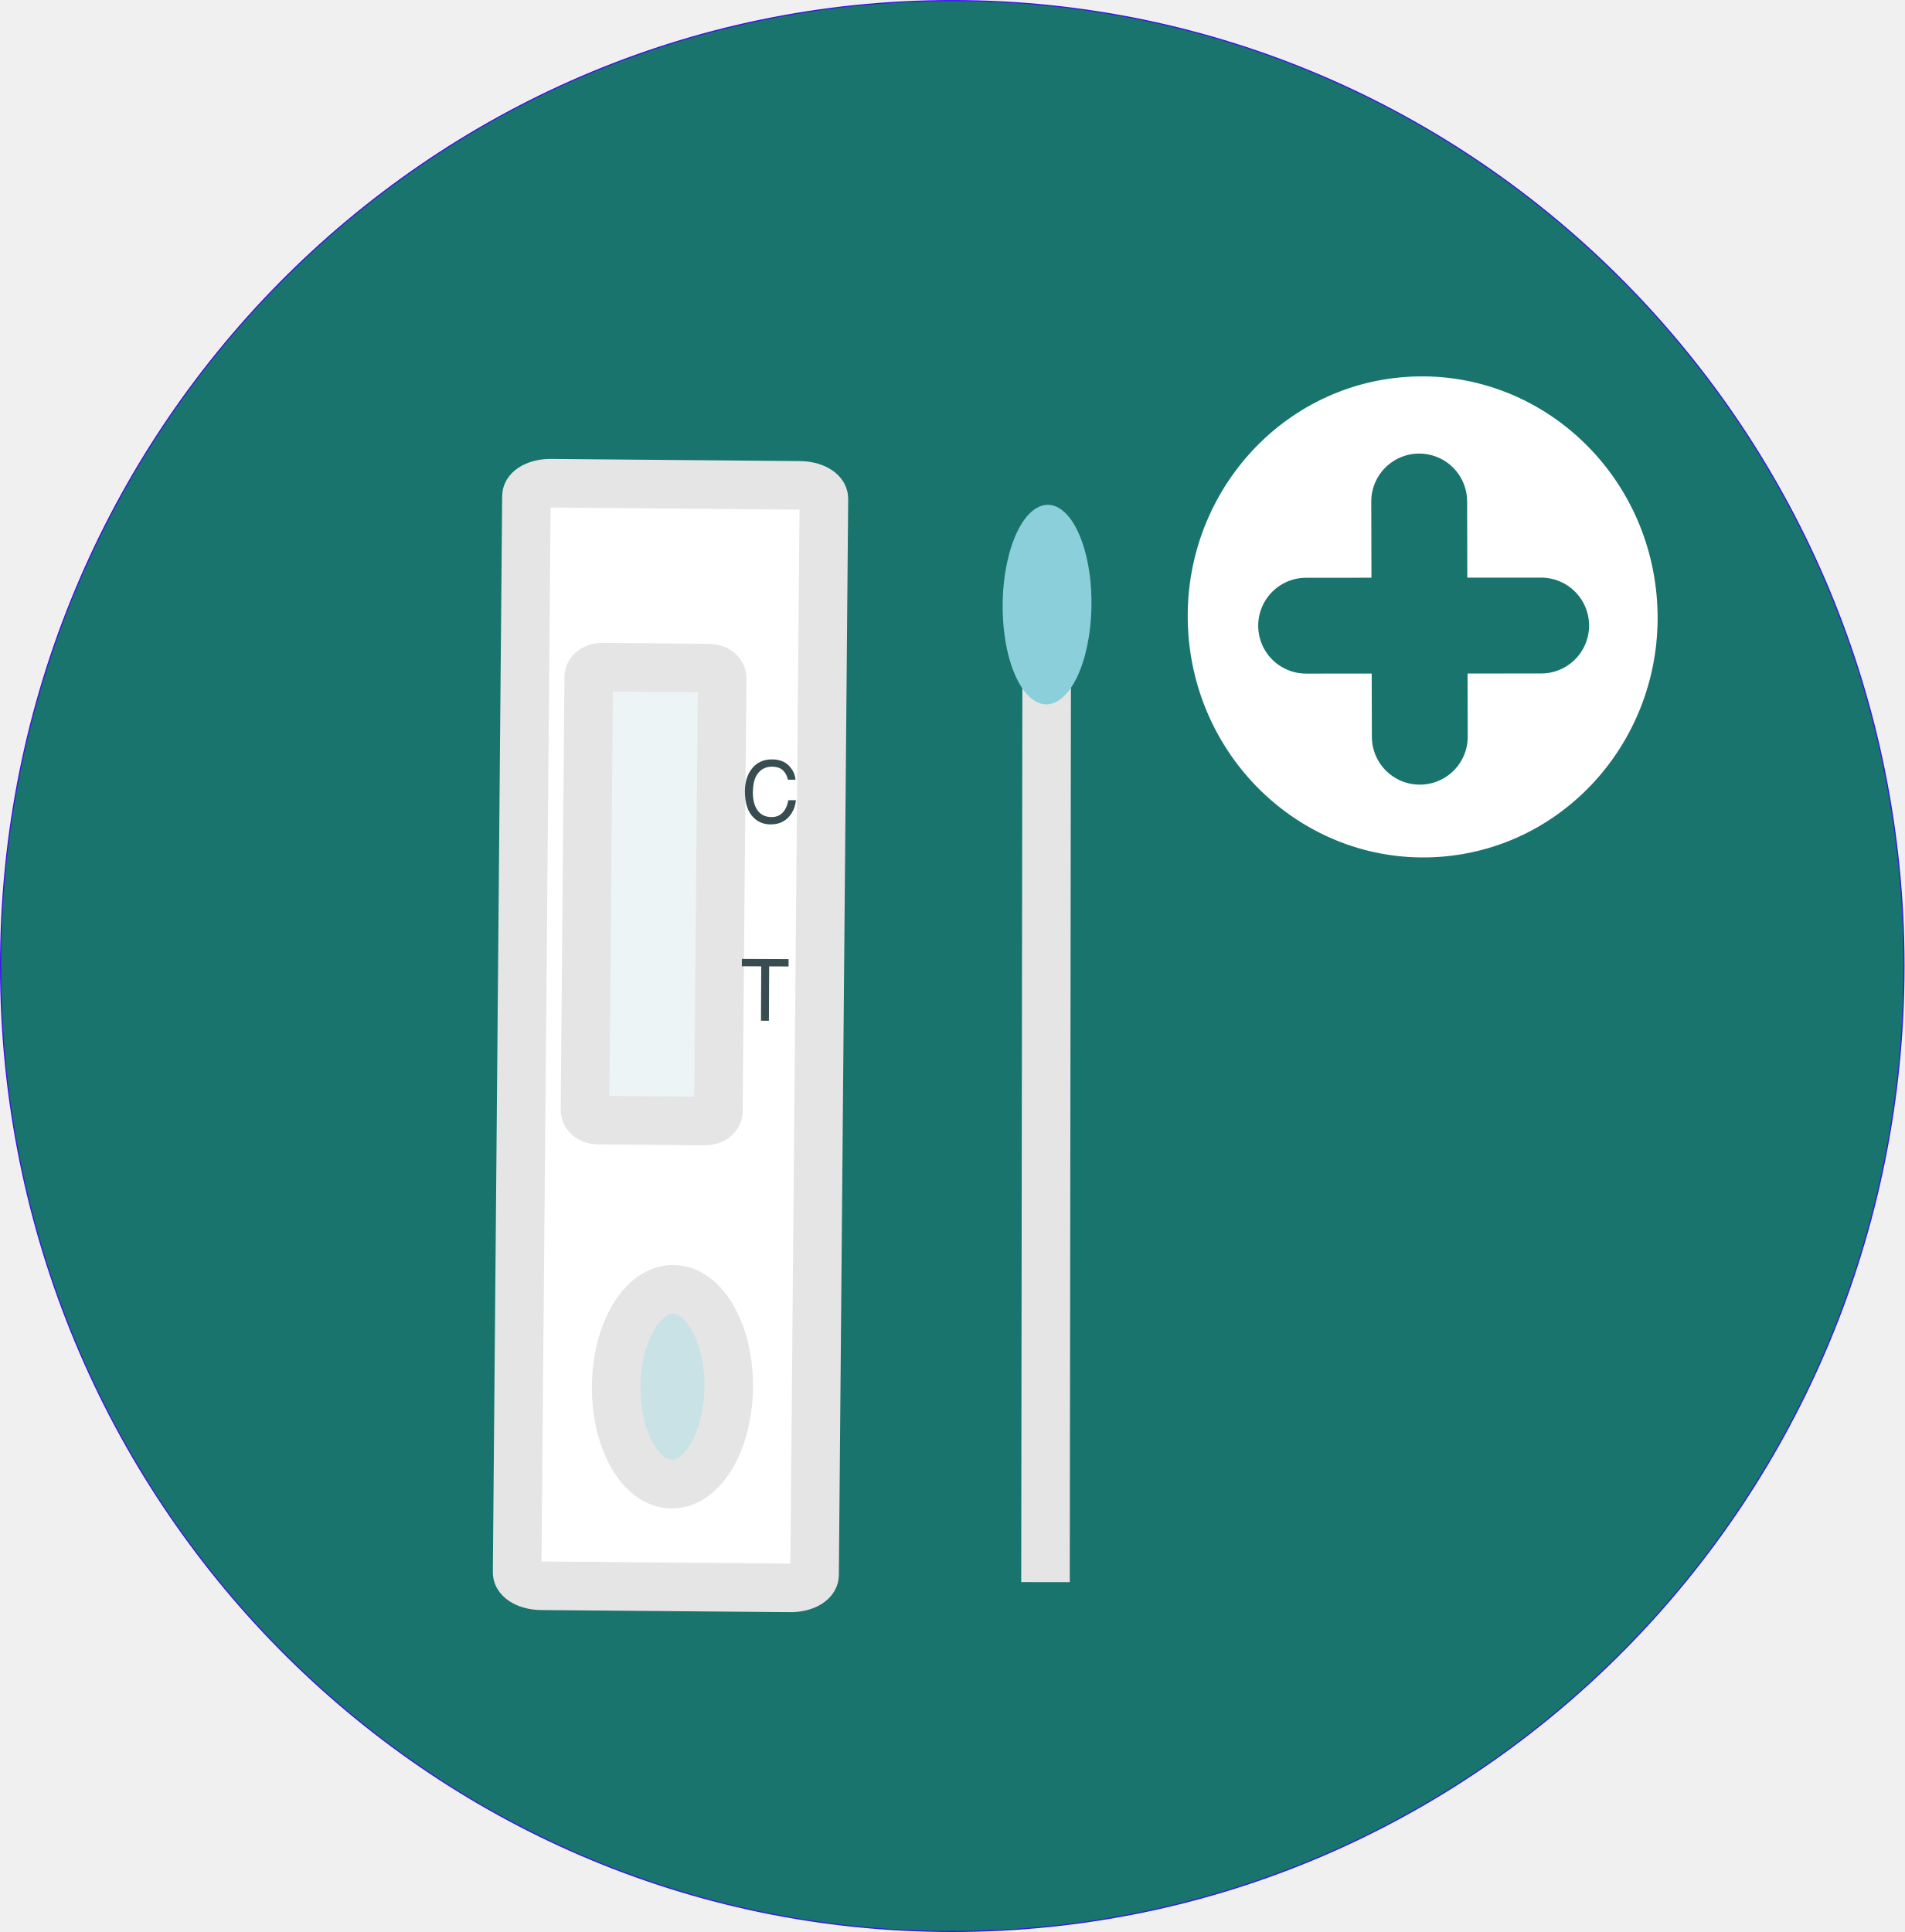
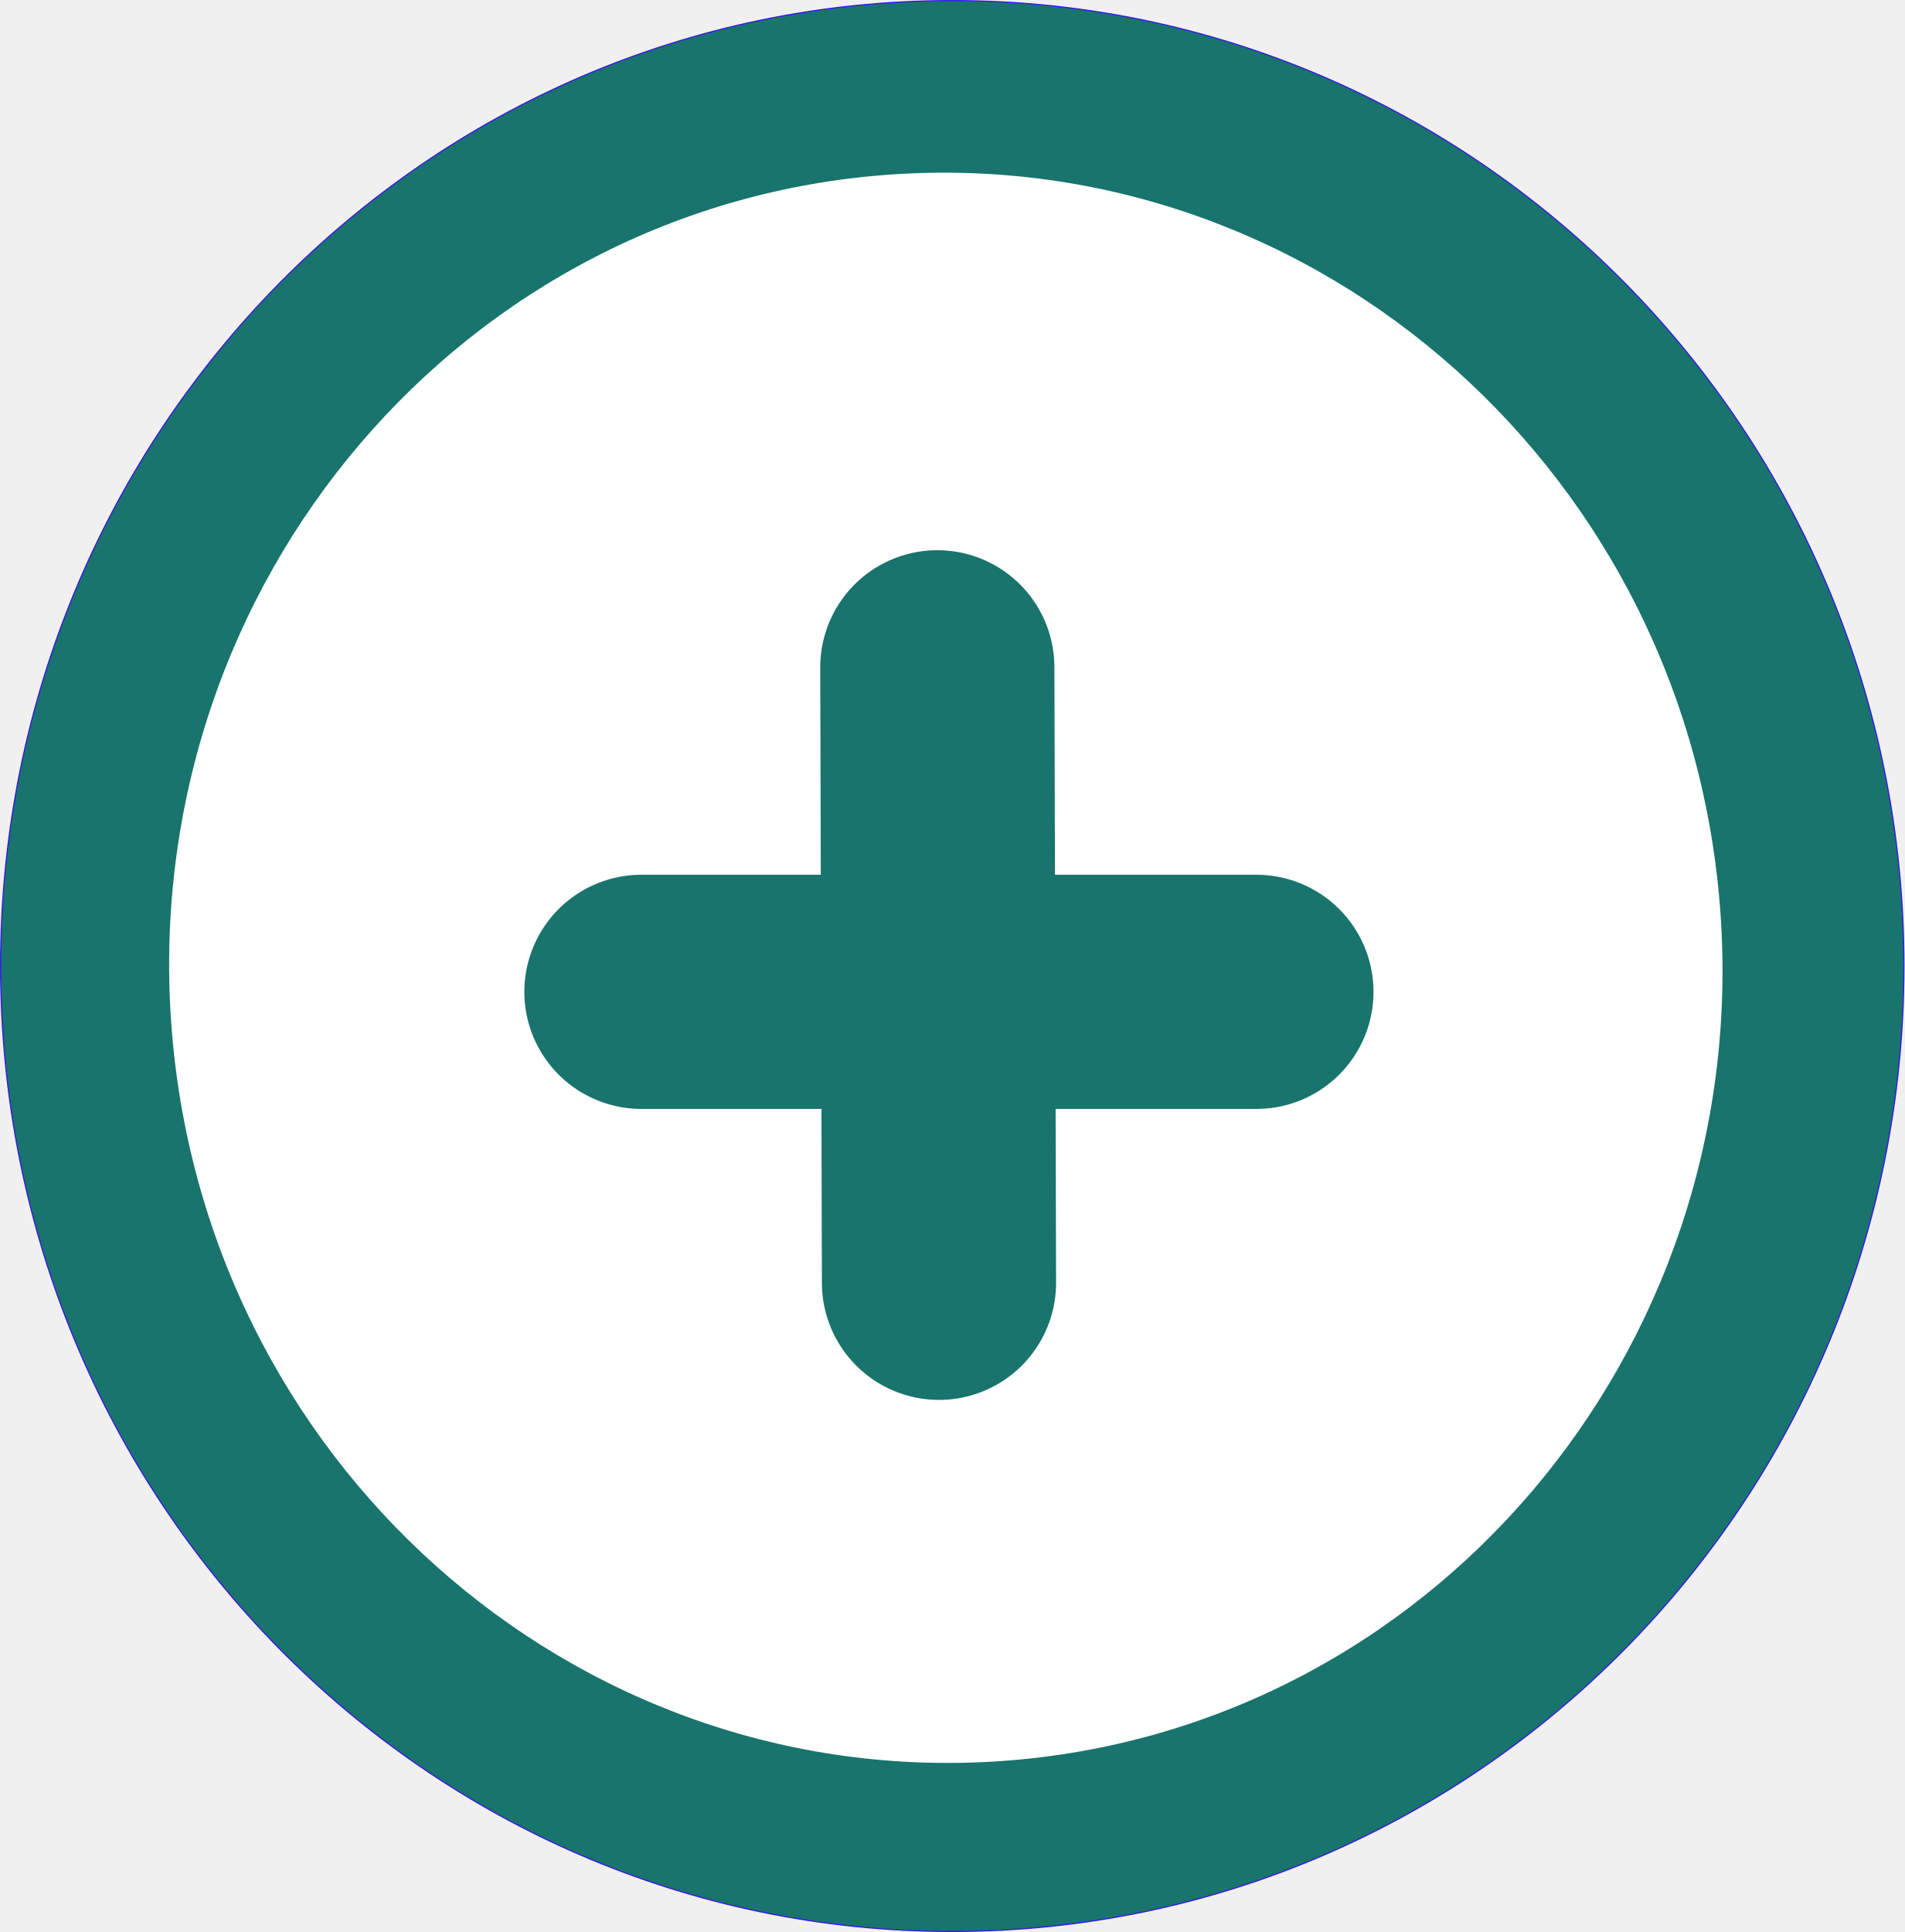
- <svg xmlns="http://www.w3.org/2000/svg" width="71.882mm" height="72.92mm" viewBox="0 0 71.882 72.92" version="1.1" id="svg552">
-   <defs id="defs546" />
-   <g id="layer1" transform="translate(-20.18569,-32.76291)">
-     <path stroke="#3714e7" stroke-width="0.042" d="m 20.207,69.223 c 0,-20.124 16.082,-36.438 35.92,-36.438 19.838,0 35.92,16.314 35.92,36.438 0,20.124 -16.082,36.439 -35.92,36.439 -19.838,0 -35.92,-16.315 -35.92,-36.439 z" fill="#3e84ba" stroke-linecap="round" opacity="1" stroke-linejoin="round" id="path2191" style="clip-rule:evenodd;fill-rule:evenodd;stroke-linecap:round;stroke-linejoin:round;fill:#18746d;fill-opacity:1" />
-     <g opacity="1" id="g2310" style="clip-rule:evenodd;fill-rule:evenodd;stroke-linecap:round;stroke-linejoin:round" transform="matrix(0.2645833,0,0,0.2645833,-81.26266,-174.4767)">
-       <path stroke="#e5e5e5" stroke-width="6.928" d="m 532.733,878.264 -0.169,130.696" fill="#8acfd9" stroke-linecap="butt" opacity="1" stroke-linejoin="round" id="path2306" />
-       <path d="m 526.645,873.237 c -0.861,-7.586 1.192,-15.403 4.586,-17.461 3.393,-2.058 6.841,2.423 7.702,10.009 0.86,7.586 -1.193,15.404 -4.586,17.462 -3.393,2.057 -6.842,-2.424 -7.702,-10.01 z" opacity="1" fill="#8acfd9" id="path2308" />
-     </g>
-     <g opacity="1" id="g2372" style="clip-rule:evenodd;fill-rule:evenodd;stroke-linecap:round;stroke-linejoin:round" transform="matrix(0.2645833,0,0,0.2645833,-81.26266,-174.4767)">
-       <path stroke="#e5e5e5" stroke-width="6.928" d="m 457.193,1007.57 1.33,-153.526 c 0.009,-1.035 1.563,-1.862 3.471,-1.845 l 35.522,0.307 c 1.908,0.017 3.448,0.87 3.439,1.906 l -1.33,153.528 c -0.009,1.03 -1.563,1.86 -3.471,1.84 l -35.522,-0.3 c -1.908,-0.02 -3.448,-0.87 -3.439,-1.91 z" fill="#ffffff" stroke-linecap="butt" opacity="1" stroke-linejoin="round" id="path2360" />
-       <path stroke="#e5e5e5" stroke-width="6.928" d="m 479.23,994.986 c -4.433,-0.038 -7.972,-6.292 -7.906,-13.968 0.067,-7.676 3.714,-13.868 8.147,-13.829 4.433,0.038 7.973,6.292 7.906,13.968 -0.066,7.676 -3.714,13.868 -8.147,13.829 z" fill="#c9e2e6" stroke-linecap="butt" opacity="1" stroke-linejoin="round" id="path2362" />
-       <path stroke="#e5e5e5" stroke-width="6.928" d="m 466.874,941.614 0.535,-61.767 c 0.006,-0.785 0.839,-1.415 1.859,-1.406 l 15.336,0.133 c 1.02,0.009 1.842,0.653 1.835,1.438 l -0.535,61.767 c -0.007,0.785 -0.839,1.415 -1.86,1.406 l -15.335,-0.133 c -1.021,-0.009 -1.842,-0.652 -1.835,-1.438 z" fill="#edf4f5" stroke-linecap="butt" opacity="1" stroke-linejoin="round" id="path2364" />
-       <g opacity="1" id="g2370">
-         <path d="m 493.54,891.598 c 1.04,0.004 1.846,0.301 2.417,0.891 0.571,0.59 0.886,1.259 0.946,2.007 l -1.084,-0.005 c -0.121,-0.568 -0.364,-1.019 -0.729,-1.352 -0.366,-0.333 -0.88,-0.501 -1.544,-0.504 -0.808,-0.004 -1.463,0.298 -1.964,0.906 -0.5,0.607 -0.754,1.54 -0.76,2.799 -0.005,1.031 0.216,1.868 0.662,2.512 0.446,0.643 1.114,0.967 2.005,0.971 0.82,0.003 1.446,-0.332 1.878,-1.006 0.229,-0.354 0.401,-0.821 0.516,-1.4 l 1.084,0.004 c -0.101,0.927 -0.425,1.703 -0.973,2.328 -0.656,0.753 -1.537,1.127 -2.644,1.122 -0.954,-0.004 -1.754,-0.317 -2.4,-0.939 -0.849,-0.823 -1.27,-2.09 -1.262,-3.801 0.007,-1.299 0.332,-2.362 0.978,-3.191 0.697,-0.9 1.655,-1.348 2.874,-1.342 z" opacity="1" fill="#384d51" id="path2366" />
-         <path d="m 495.918,920.087 -0.005,1.049 -2.767,-0.012 -0.038,7.758 -1.129,-0.005 0.037,-7.758 -2.767,-0.012 0.005,-1.049 z" opacity="1" fill="#384d51" id="path2368" />
-       </g>
-     </g>
-     <path d="m 65.035,56.653 c -0.343,-5.002 3.34,-9.329 8.225,-9.664 4.886,-0.335 9.124,3.449 9.466,8.452 0.343,5.002 -3.34,9.329 -8.226,9.664 -4.885,0.335 -9.123,-3.45 -9.466,-8.452 z" opacity="1" fill="#ffffff" id="path2490" style="clip-rule:evenodd;fill-rule:evenodd;stroke-width:0.265;stroke-linecap:round;stroke-linejoin:round" />
-     <path stroke="#3e84ba" stroke-width="3.618" d="m 73.749,51.691 0.023,8.878" fill="none" stroke-linecap="round" opacity="1" stroke-linejoin="round" id="path2492" style="clip-rule:evenodd;fill-rule:evenodd;stroke:#18746d;stroke-opacity:1" />
-     <path stroke="#3e84ba" stroke-width="3.618" d="m 69.482,56.378 8.87,-0.005" fill="none" stroke-linecap="round" opacity="1" stroke-linejoin="round" id="path2494" style="clip-rule:evenodd;fill-rule:evenodd;stroke:#18746d;stroke-opacity:1" />
+ <svg xmlns="http://www.w3.org/2000/svg" width="34.159mm" height="34.652mm" viewBox="0 0 34.159 34.652" version="1.1" id="svg2900">
+   <defs id="defs2894" />
+   <g id="layer1" transform="translate(-275.2678,-214.0656)">
+     <path stroke="#3714e7" stroke-width="0.02" d="m 275.278,231.392 c 0,-9.563 7.642,-17.316 17.069,-17.316 9.427,0 17.069,7.753 17.069,17.316 0,9.563 -7.642,17.316 -17.069,17.316 -9.427,0 -17.069,-7.753 -17.069,-17.316 z" fill="#3e84ba" stroke-linecap="round" opacity="1" stroke-linejoin="round" id="path912" style="clip-rule:evenodd;fill:#18746d;fill-opacity:1;fill-rule:evenodd" />
+     <path d="m 278.336,232.376 c -0.538,-7.859 5.247,-14.655 12.921,-15.181 7.673,-0.526 14.331,5.419 14.87,13.277 0.538,7.859 -5.248,14.655 -12.921,15.181 -7.675,0.526 -14.332,-5.419 -14.87,-13.278 z" opacity="1" fill="#ffffff" id="path914" style="clip-rule:evenodd;fill-rule:evenodd;stroke-width:0.126;stroke-linecap:round;stroke-linejoin:round" />
+     <path stroke="#3e84ba" stroke-width="4.2" d="m 292.079,226.034 0.03,11.04" fill="none" stroke-linecap="round" opacity="1" stroke-linejoin="round" id="path916" style="clip-rule:evenodd;fill-rule:evenodd;stroke:#18746d;stroke-width:4.2;stroke-miterlimit:4;stroke-dasharray:none;stroke-opacity:1" />
+     <path stroke="#3e84ba" stroke-width="4.2" d="m 286.772,231.855 11.03,1.9e-4" fill="none" stroke-linecap="round" opacity="1" stroke-linejoin="round" id="path918" style="clip-rule:evenodd;fill-rule:evenodd;stroke:#18746d;stroke-width:4.2;stroke-miterlimit:4;stroke-dasharray:none;stroke-opacity:1" />
  </g>
</svg>
